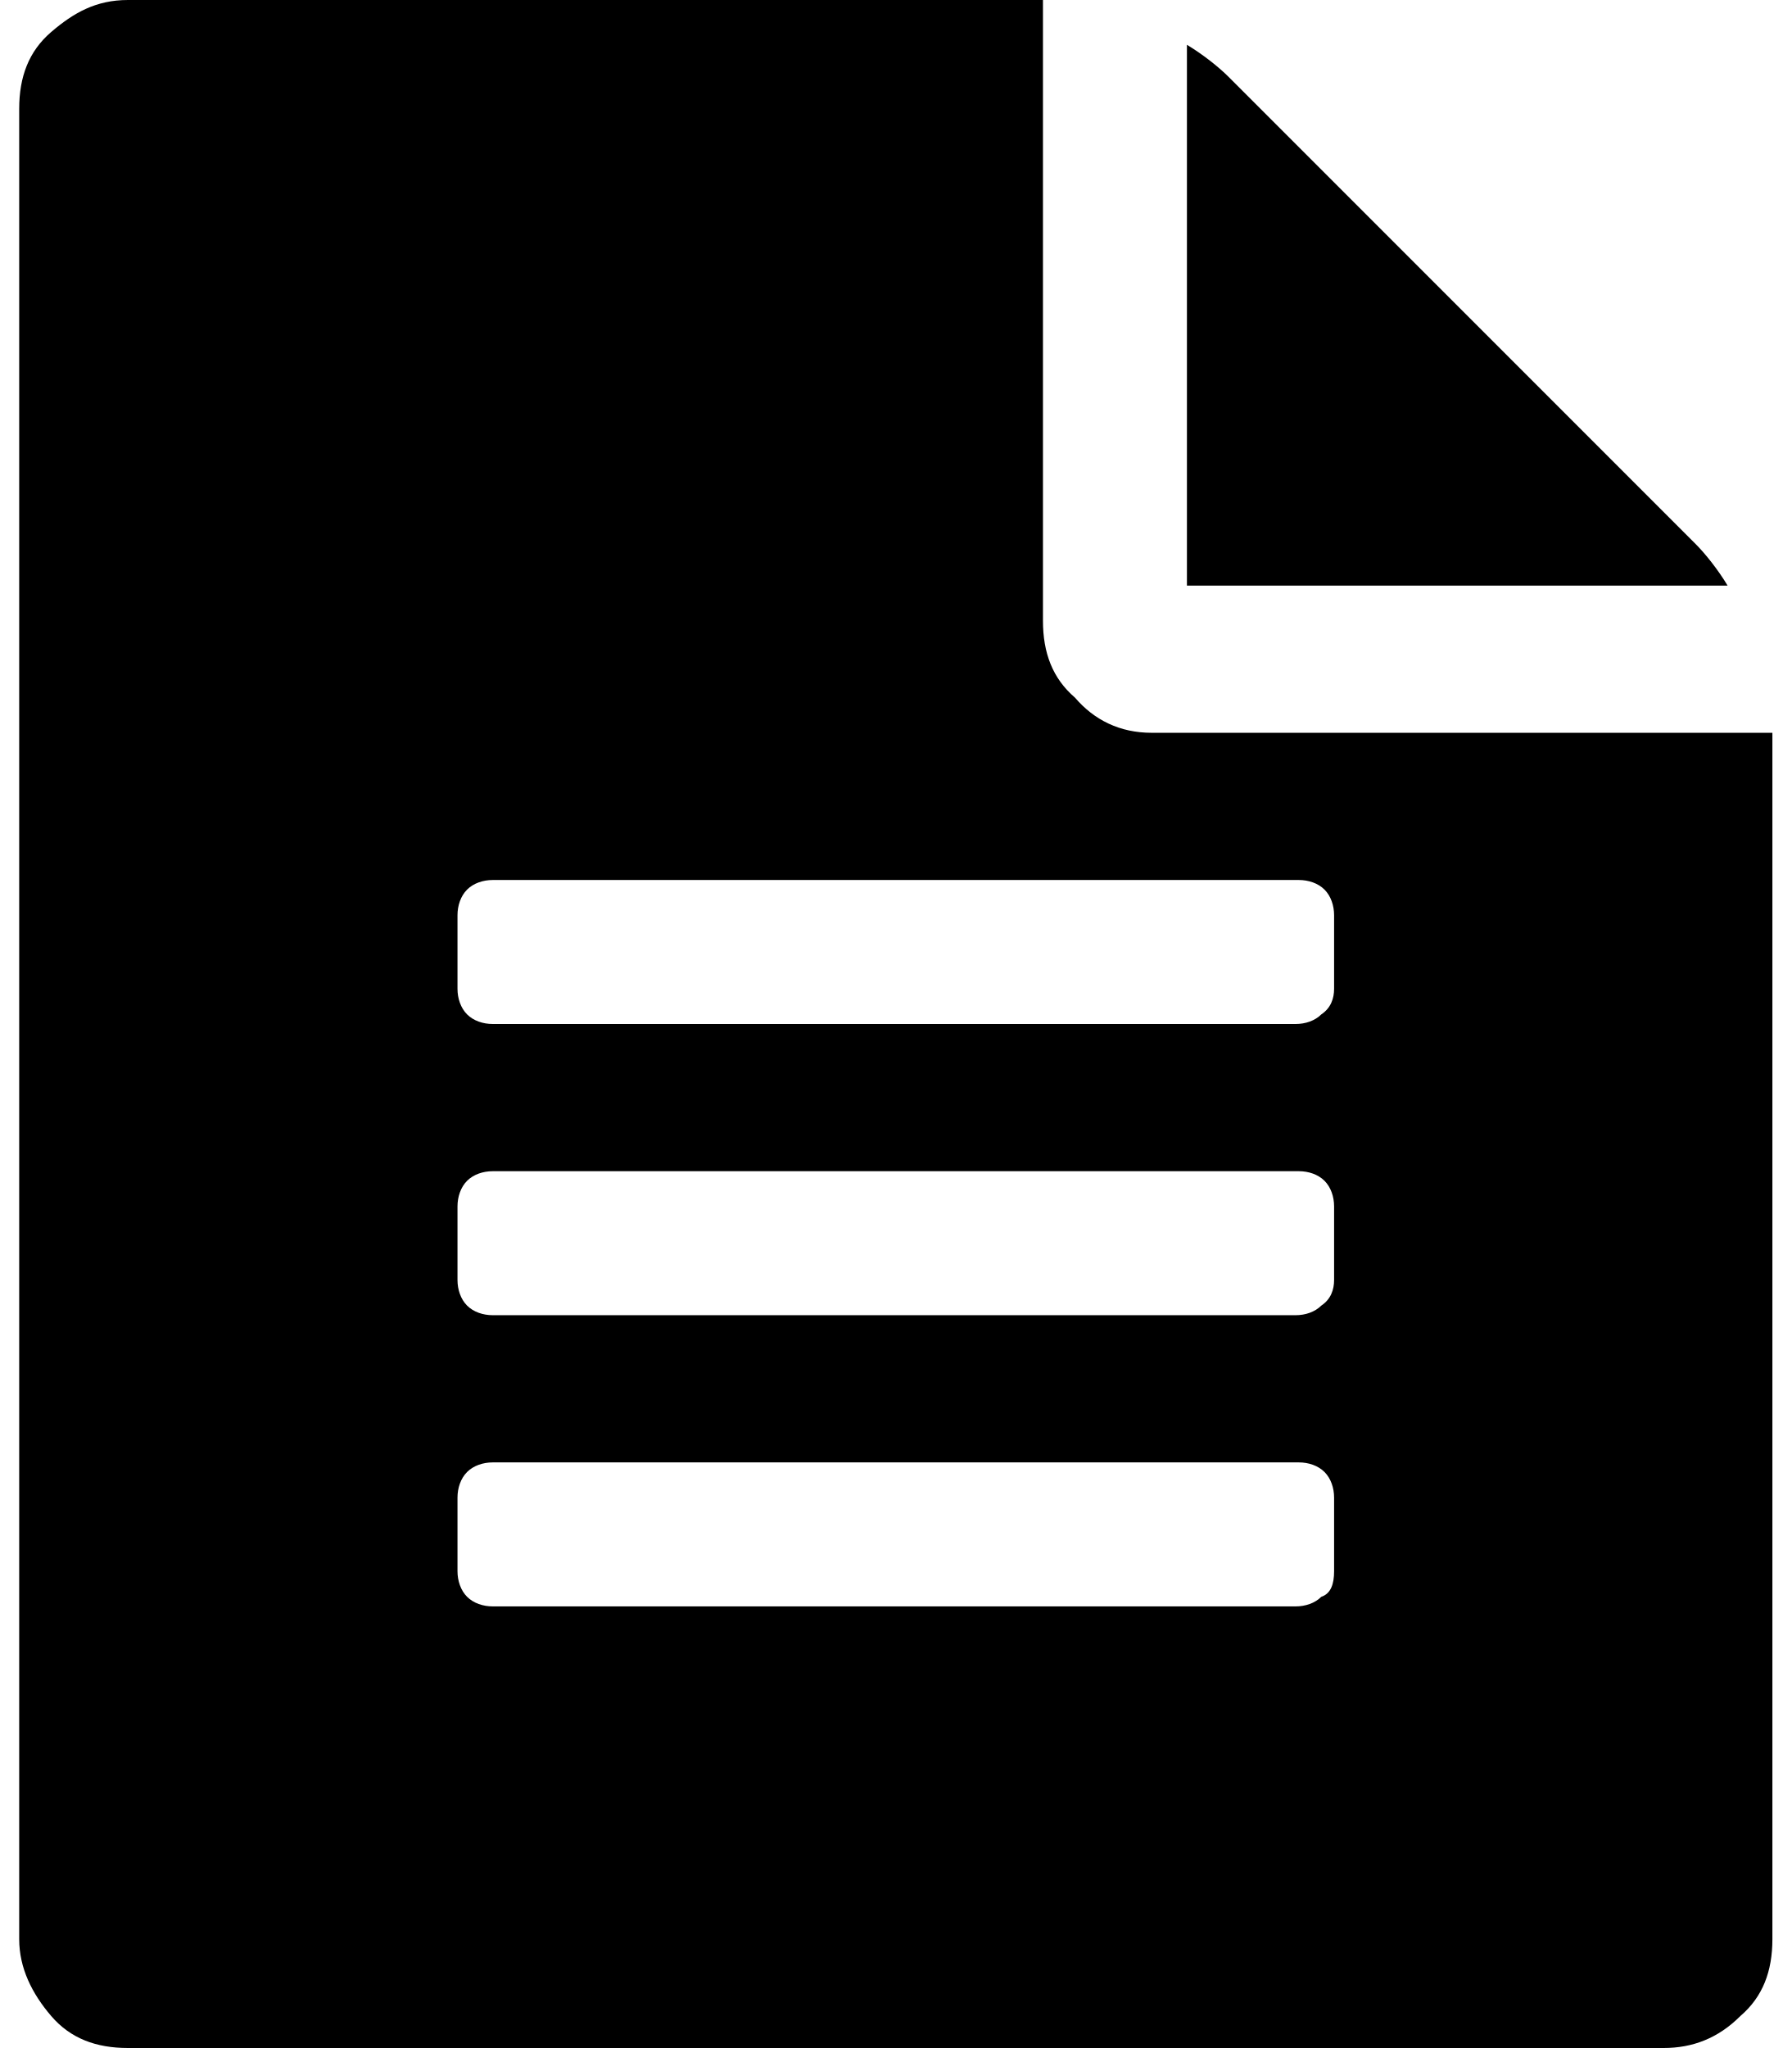
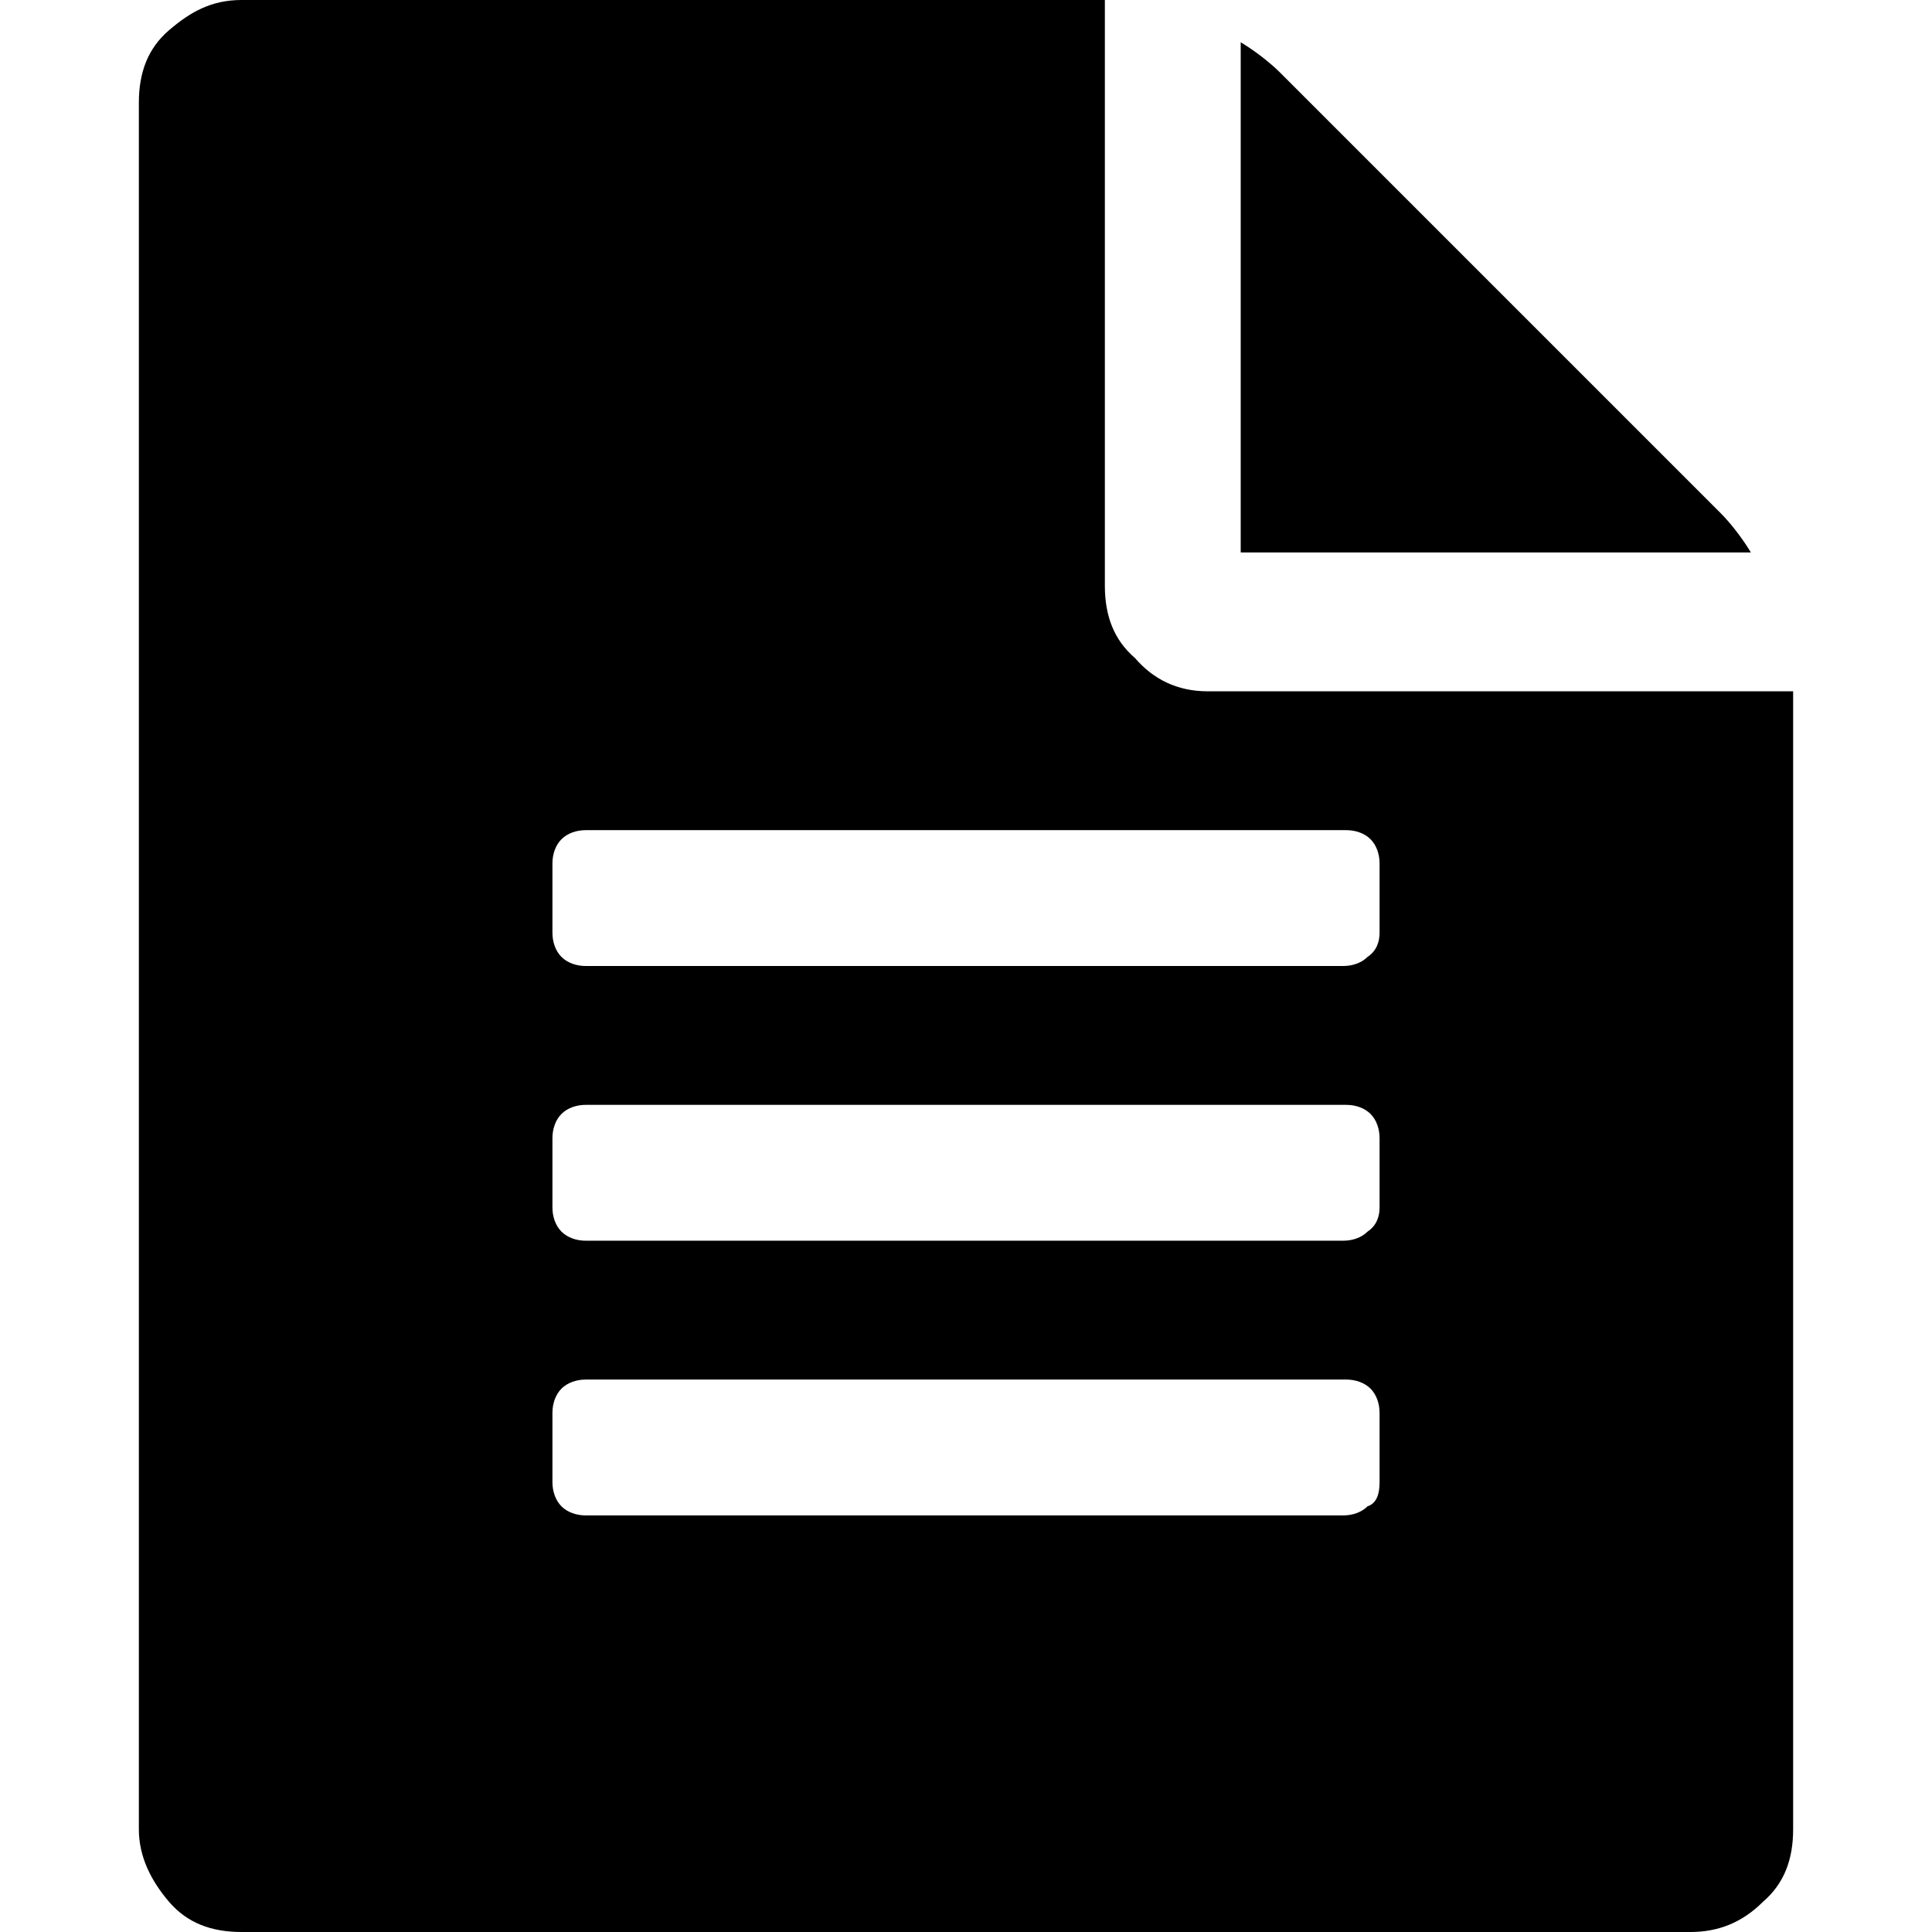
- <svg xmlns="http://www.w3.org/2000/svg" width="42px" height="48px" viewBox="0 0 42 48" version="1.1">
-   <defs />
-   <g id="Page-1" stroke="none" stroke-width="1" fill="none" fill-rule="evenodd">
-     <g id="file-text" fill="#000000" fill-rule="nonzero">
-       <path d="M39.75,12.75 C39.975,12.975 40.275,13.35 40.5,13.725 L27.825,13.725 L27.825,1.05 C28.2,1.275 28.575,1.575 28.8,1.8 L39.75,12.75 Z M27,17.175 L41.55,17.175 L41.55,45.45 C41.55,46.2 41.325,46.8 40.8,47.25 C40.275,47.775 39.675,48 39,48 L3,48 C2.25,48 1.65,47.775 1.2,47.25 C0.75,46.725 0.45,46.125 0.45,45.45 L0.45,2.55 C0.45,1.8 0.675,1.2 1.2,0.75 C1.725,0.3 2.25,0 3,0 L24.45,0 L24.45,14.55 C24.45,15.3 24.675,15.9 25.2,16.35 C25.65,16.875 26.25,17.175 27,17.175 Z M31.275,36.825 L31.275,35.1 C31.275,34.875 31.2,34.65 31.05,34.5 C30.9,34.35 30.675,34.275 30.45,34.275 L11.55,34.275 C11.325,34.275 11.1,34.35 10.95,34.5 C10.8,34.65 10.725,34.875 10.725,35.1 L10.725,36.825 C10.725,37.05 10.8,37.275 10.95,37.425 C11.1,37.575 11.325,37.65 11.55,37.65 L30.375,37.65 C30.6,37.65 30.825,37.575 30.975,37.425 C31.2,37.35 31.275,37.125 31.275,36.825 Z M31.275,30 L31.275,28.275 C31.275,28.05 31.2,27.825 31.05,27.675 C30.9,27.525 30.675,27.45 30.45,27.45 L11.55,27.45 C11.325,27.45 11.1,27.525 10.95,27.675 C10.8,27.825 10.725,28.05 10.725,28.275 L10.725,30 C10.725,30.225 10.8,30.45 10.95,30.6 C11.1,30.75 11.325,30.825 11.55,30.825 L30.375,30.825 C30.6,30.825 30.825,30.75 30.975,30.6 C31.2,30.45 31.275,30.225 31.275,30 Z M31.275,23.175 L31.275,21.45 C31.275,21.225 31.2,21 31.05,20.85 C30.9,20.7 30.675,20.625 30.45,20.625 L11.55,20.625 C11.325,20.625 11.1,20.7 10.95,20.85 C10.8,21 10.725,21.225 10.725,21.45 L10.725,23.175 C10.725,23.4 10.8,23.625 10.95,23.775 C11.1,23.925 11.325,24 11.55,24 L30.375,24 C30.6,24 30.825,23.925 30.975,23.775 C31.2,23.625 31.275,23.4 31.275,23.175 Z" id="Shape" />
-     </g>
-   </g>
+ <svg xmlns="http://www.w3.org/2000/svg" version="1.1" id="Layer_1" x="0px" y="0px" viewBox="0 0 64 64" enable-background="new 0 0 64 64" xml:space="preserve">
+   <path d="M57,17c0.3,0.3,0.7,0.8,1,1.3H41.1V1.4c0.5,0.3,1,0.7,1.3,1L57,17z M40,22.9h19.4v37.7c0,1-0.3,1.8-1,2.4  c-0.7,0.7-1.5,1-2.4,1H8c-1,0-1.8-0.3-2.4-1s-1-1.5-1-2.4V3.4c0-1,0.3-1.8,1-2.4S7,0,8,0h28.6v19.4c0,1,0.3,1.8,1,2.4  C38.2,22.5,39,22.9,40,22.9z M45.7,49.1v-2.3c0-0.3-0.1-0.6-0.3-0.8c-0.2-0.2-0.5-0.3-0.8-0.3H19.4c-0.3,0-0.6,0.1-0.8,0.3  c-0.2,0.2-0.3,0.5-0.3,0.8v2.3c0,0.3,0.1,0.6,0.3,0.8c0.2,0.2,0.5,0.3,0.8,0.3h25.1c0.3,0,0.6-0.1,0.8-0.3  C45.6,49.8,45.7,49.5,45.7,49.1z M45.7,40v-2.3c0-0.3-0.1-0.6-0.3-0.8s-0.5-0.3-0.8-0.3H19.4c-0.3,0-0.6,0.1-0.8,0.3  c-0.2,0.2-0.3,0.5-0.3,0.8V40c0,0.3,0.1,0.6,0.3,0.8c0.2,0.2,0.5,0.3,0.8,0.3h25.1c0.3,0,0.6-0.1,0.8-0.3  C45.6,40.6,45.7,40.3,45.7,40z M45.7,30.9v-2.3c0-0.3-0.1-0.6-0.3-0.8s-0.5-0.3-0.8-0.3H19.4c-0.3,0-0.6,0.1-0.8,0.3  c-0.2,0.2-0.3,0.5-0.3,0.8v2.3c0,0.3,0.1,0.6,0.3,0.8c0.2,0.2,0.5,0.3,0.8,0.3h25.1c0.3,0,0.6-0.1,0.8-0.3  C45.6,31.5,45.7,31.2,45.7,30.9z" />
</svg>
